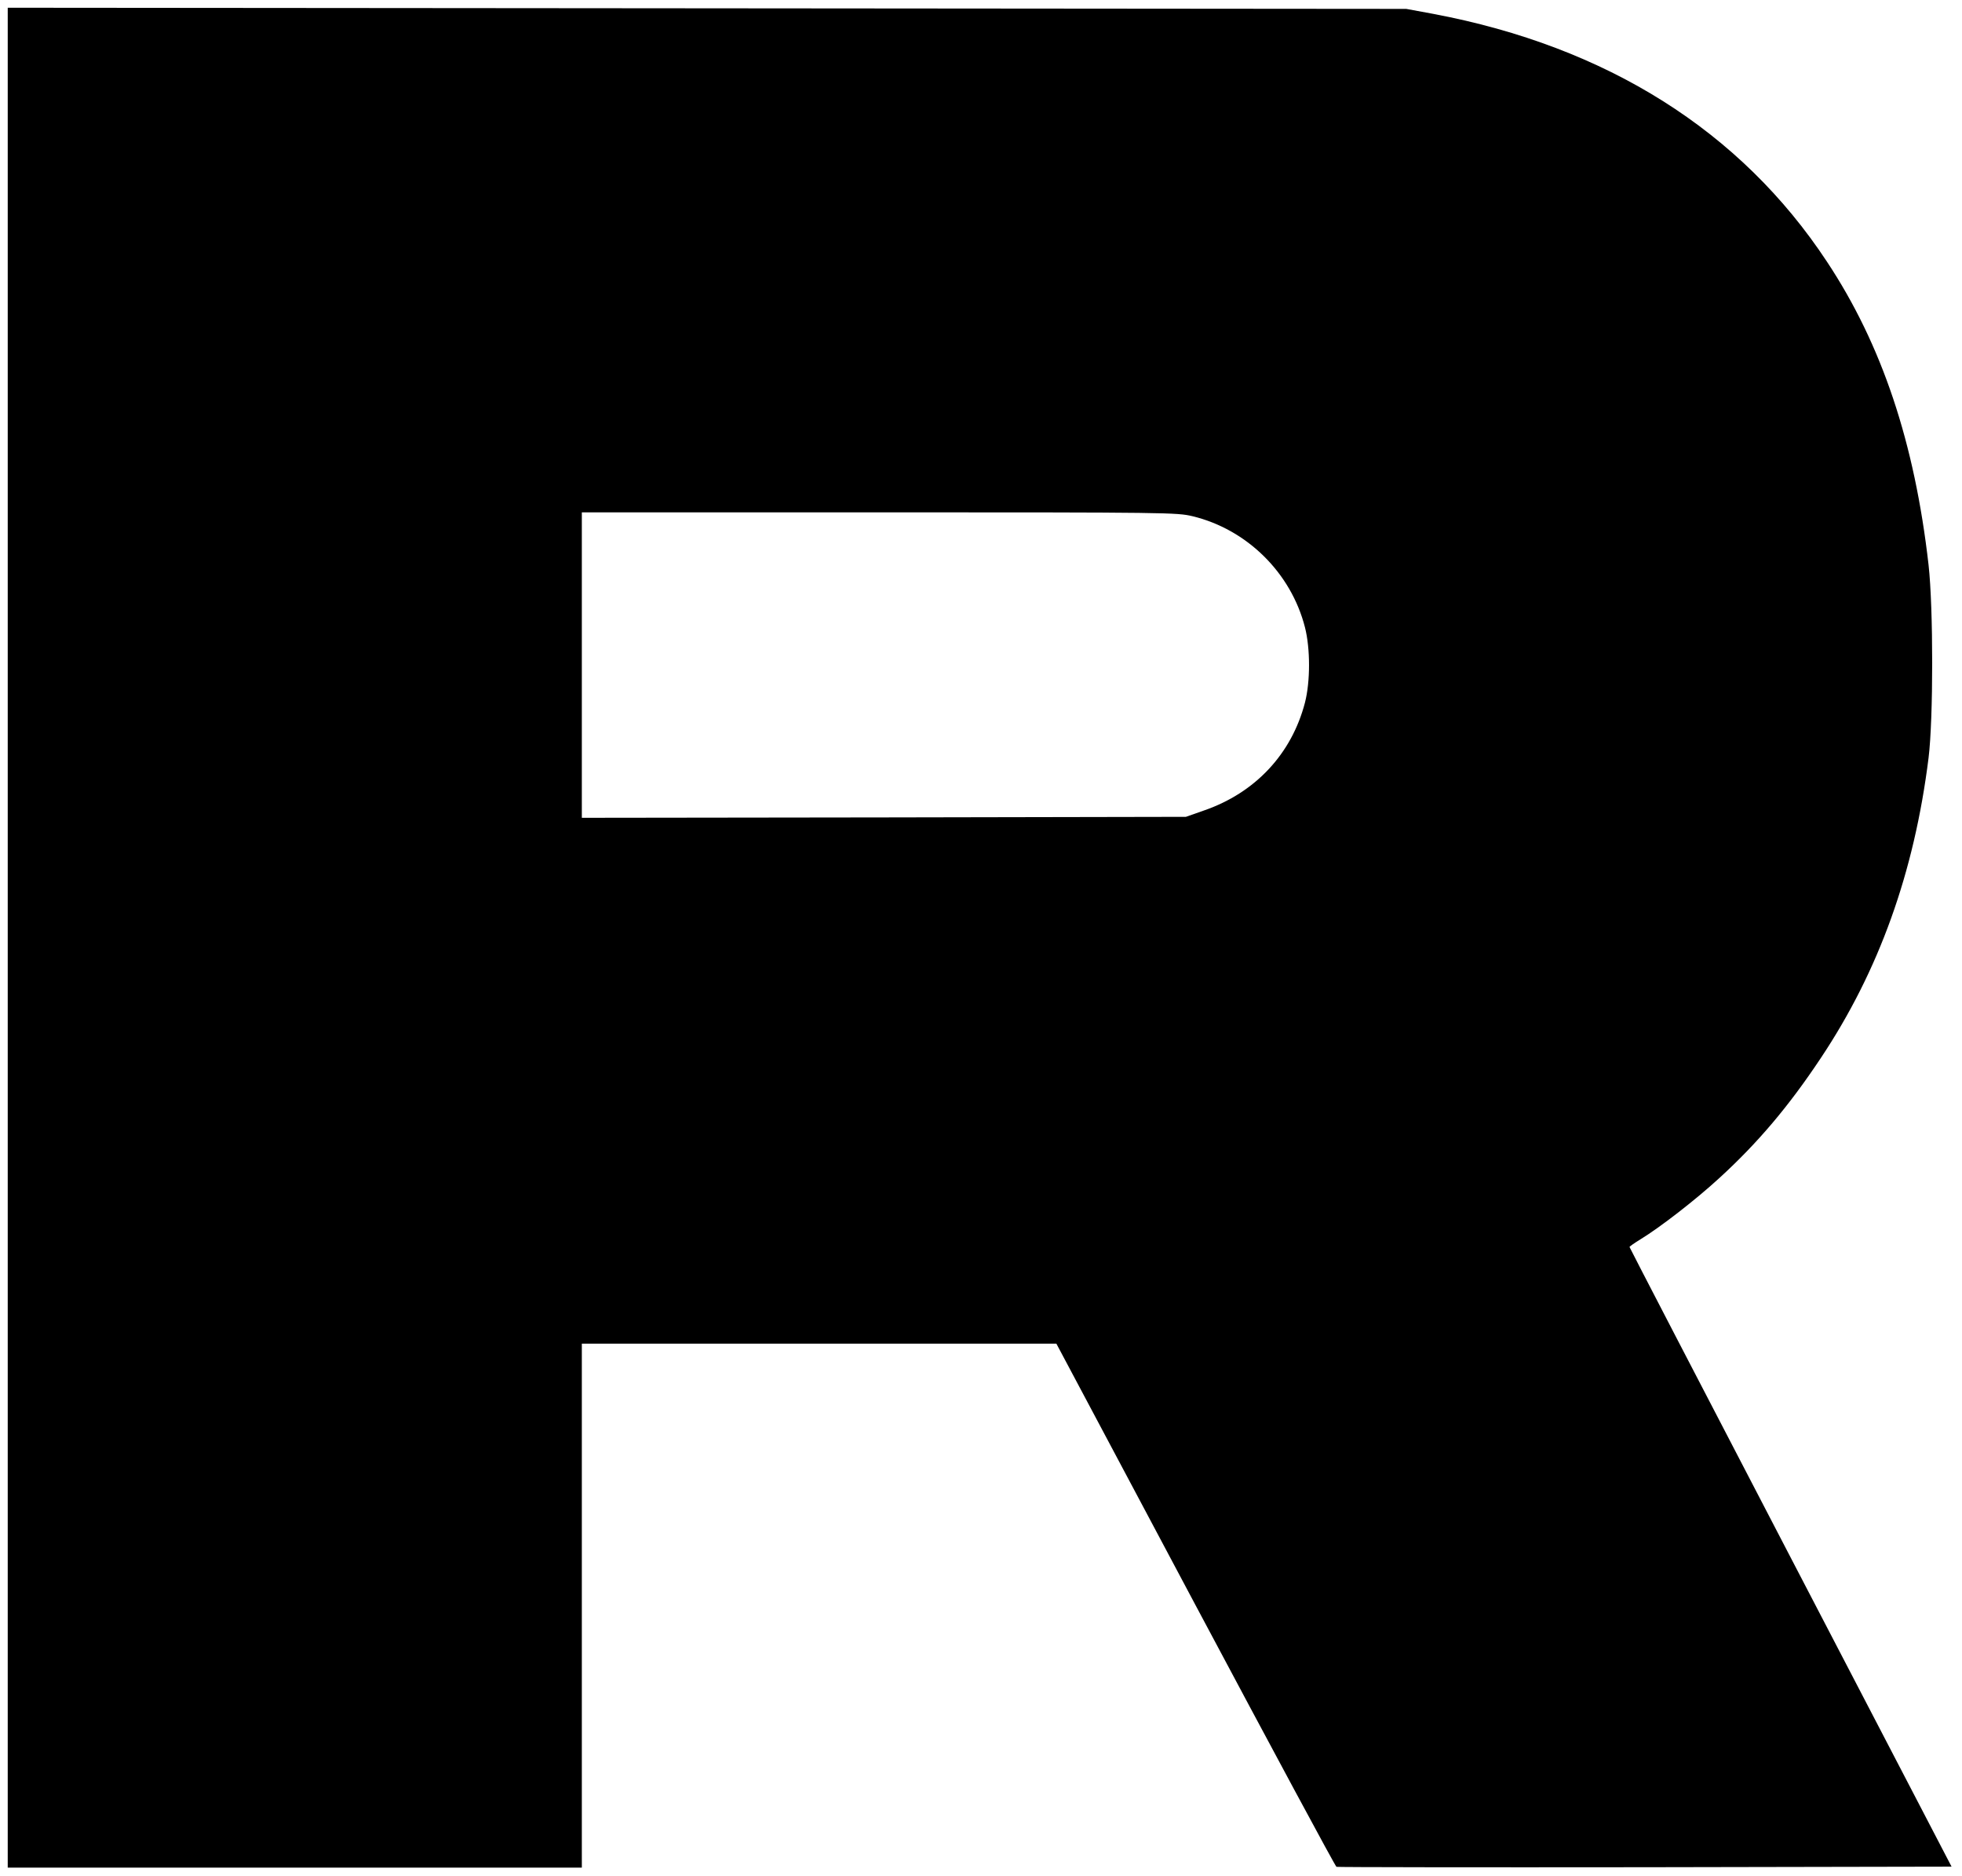
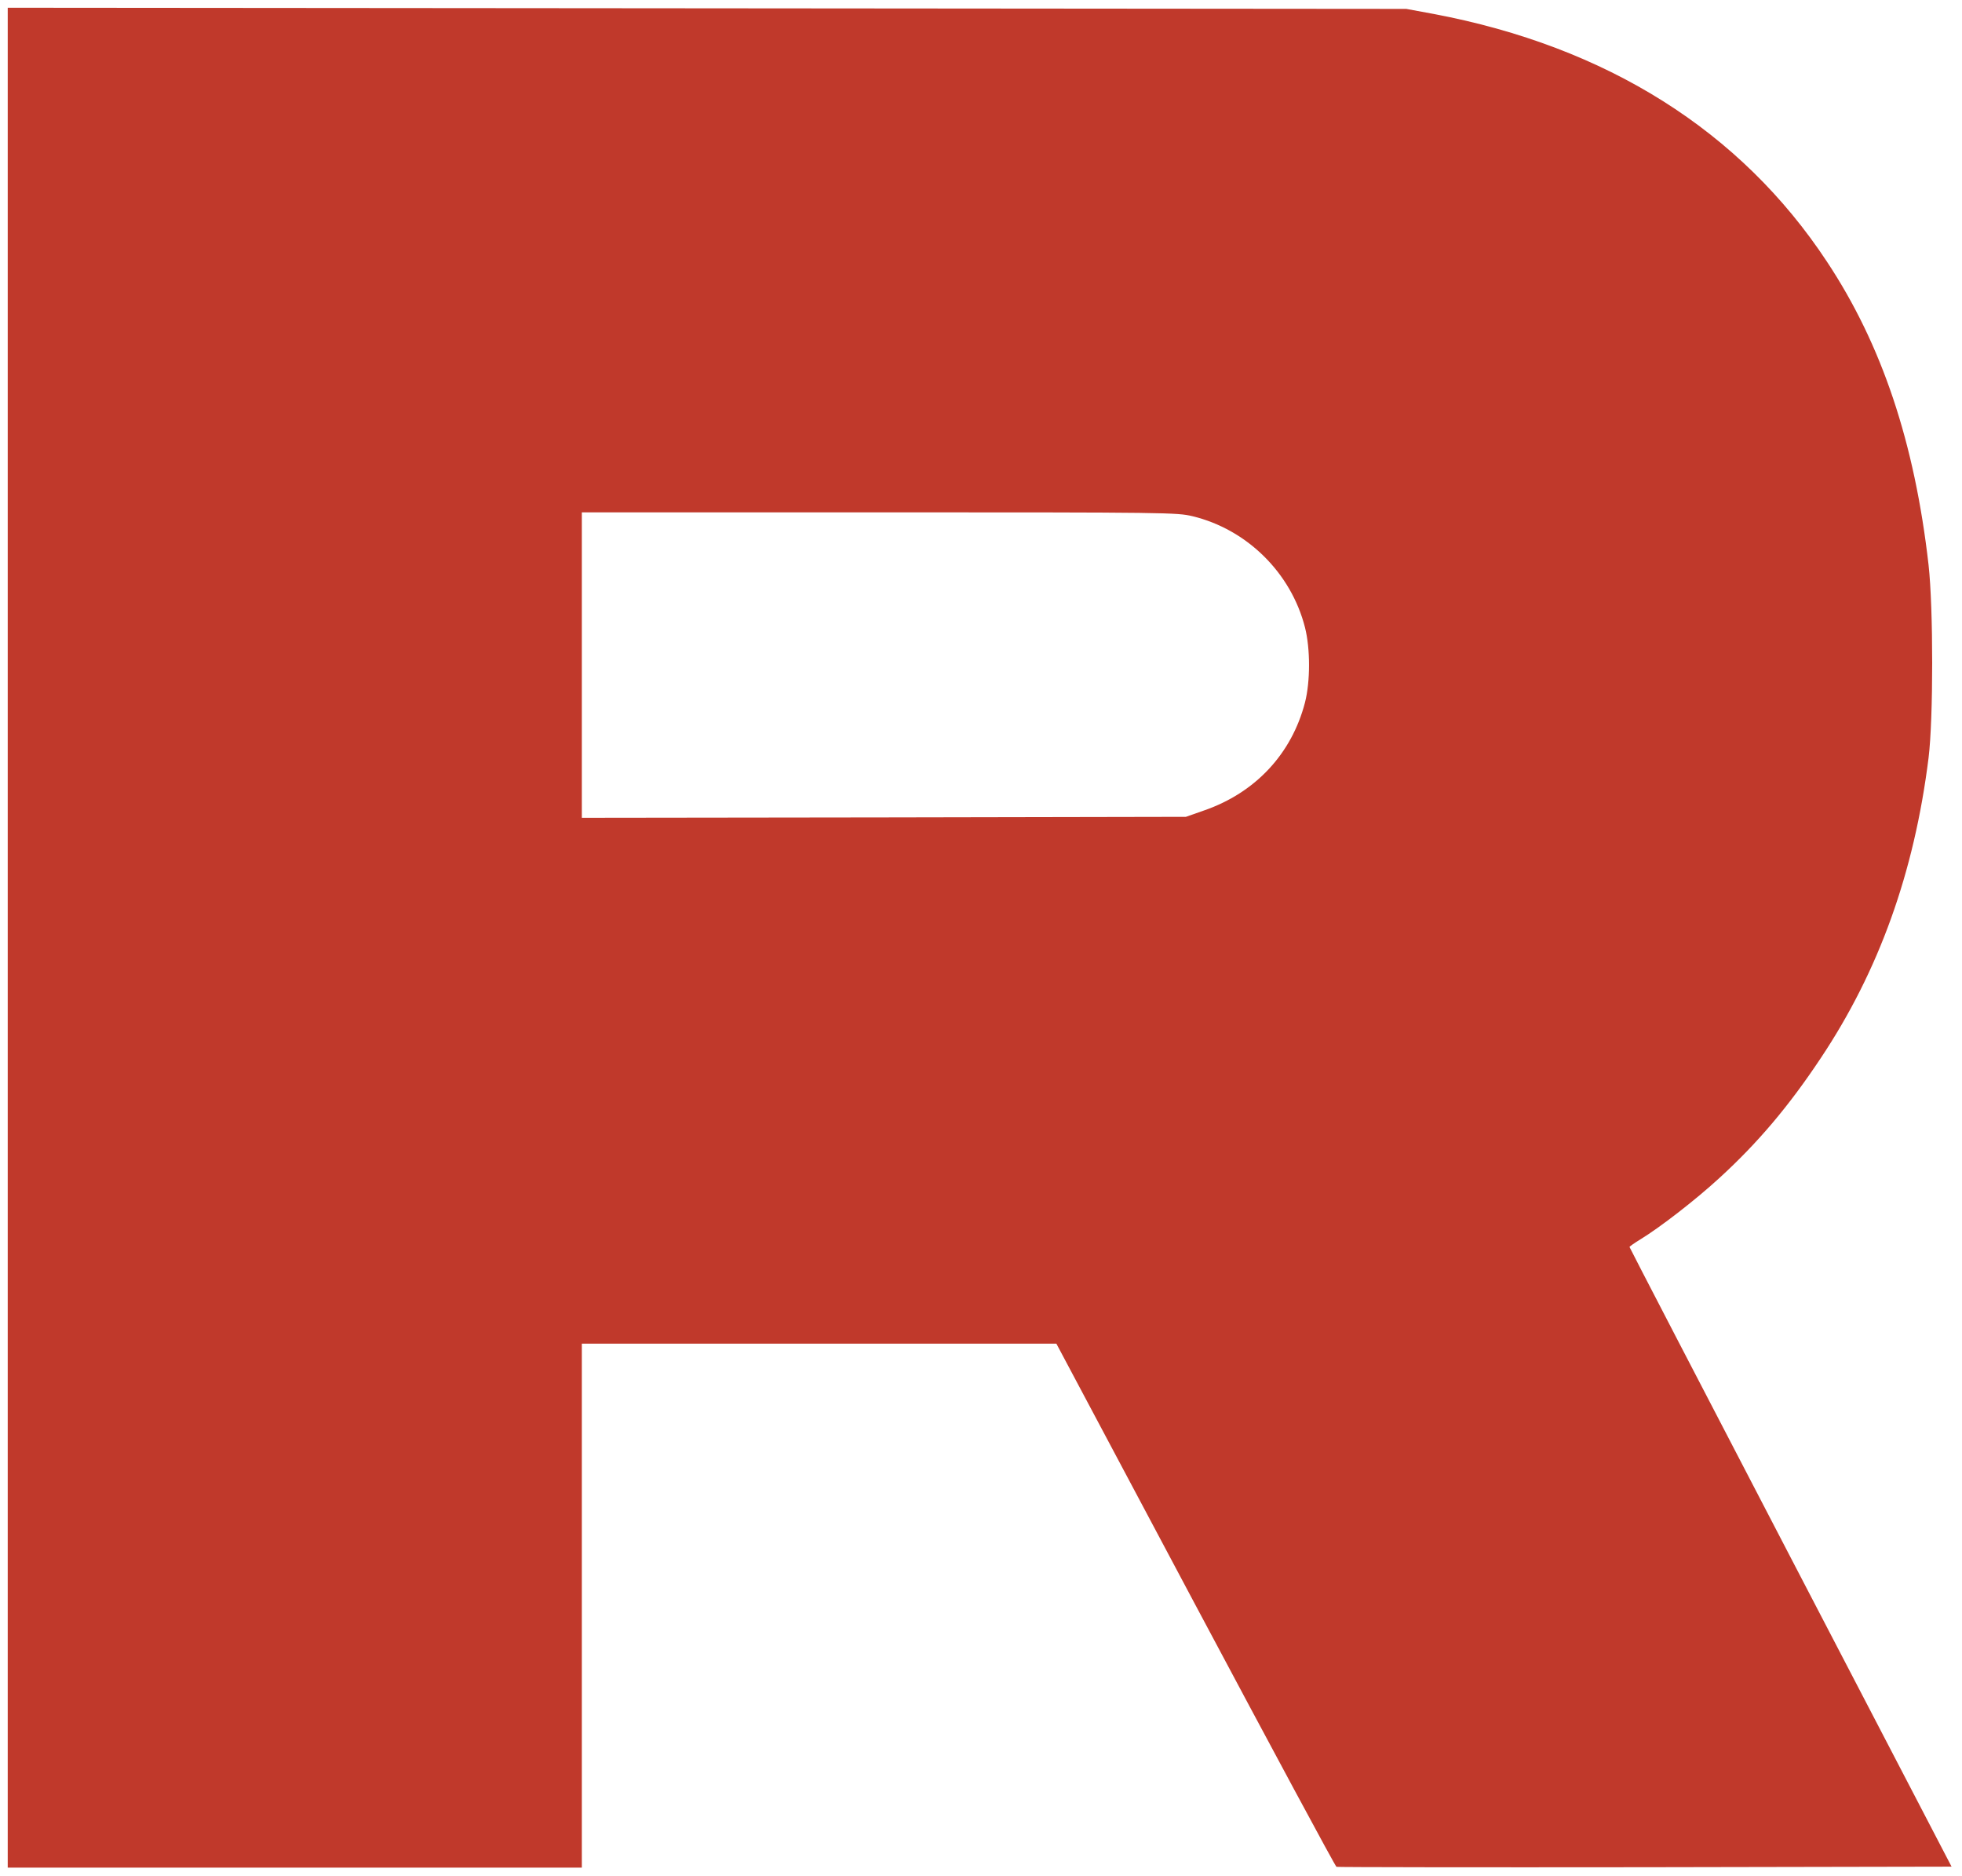
<svg xmlns="http://www.w3.org/2000/svg" version="1.0" width="1015pt" height="970pt" viewBox="0 0 1015 970" preserveAspectRatio="xMidYMid meet">
-   <g transform="translate(0,970) scale(0.1,-0.1)" fill="#000000" stroke="none">
+   <g transform="translate(0,970) scale(0.1,-0.1)" fill="#c0392b" stroke="none">
    <path d="M40 4850 l0 -4810 1485 0 1485 0 0 1355 0 1355 1228 0 1227 0 719 -1351 c396 -743 724 -1353 730 -1355 6 -2 725 -3 1597 -2 l1585 3 -833 1600 c-458 880 -833 1602 -833 1605 0 3 26 21 57 40 100 61 284 203 408 317 198 181 358 370 523 618 302 452 485 962 559 1555 25 202 25 775 0 998 -72 632 -241 1139 -526 1569 -446 676 -1139 1112 -2035 1281 l-141 26 -3617 3 -3618 3 0 -4810z m6129 2180 c282 -68 510 -293 582 -575 28 -110 28 -280 0 -389 -69 -265 -256 -466 -522 -558 l-94 -33 -1562 -3 -1563 -2 0 790 0 790 1538 0 c1505 0 1539 -1 1621 -20z" />
  </g>
</svg>
